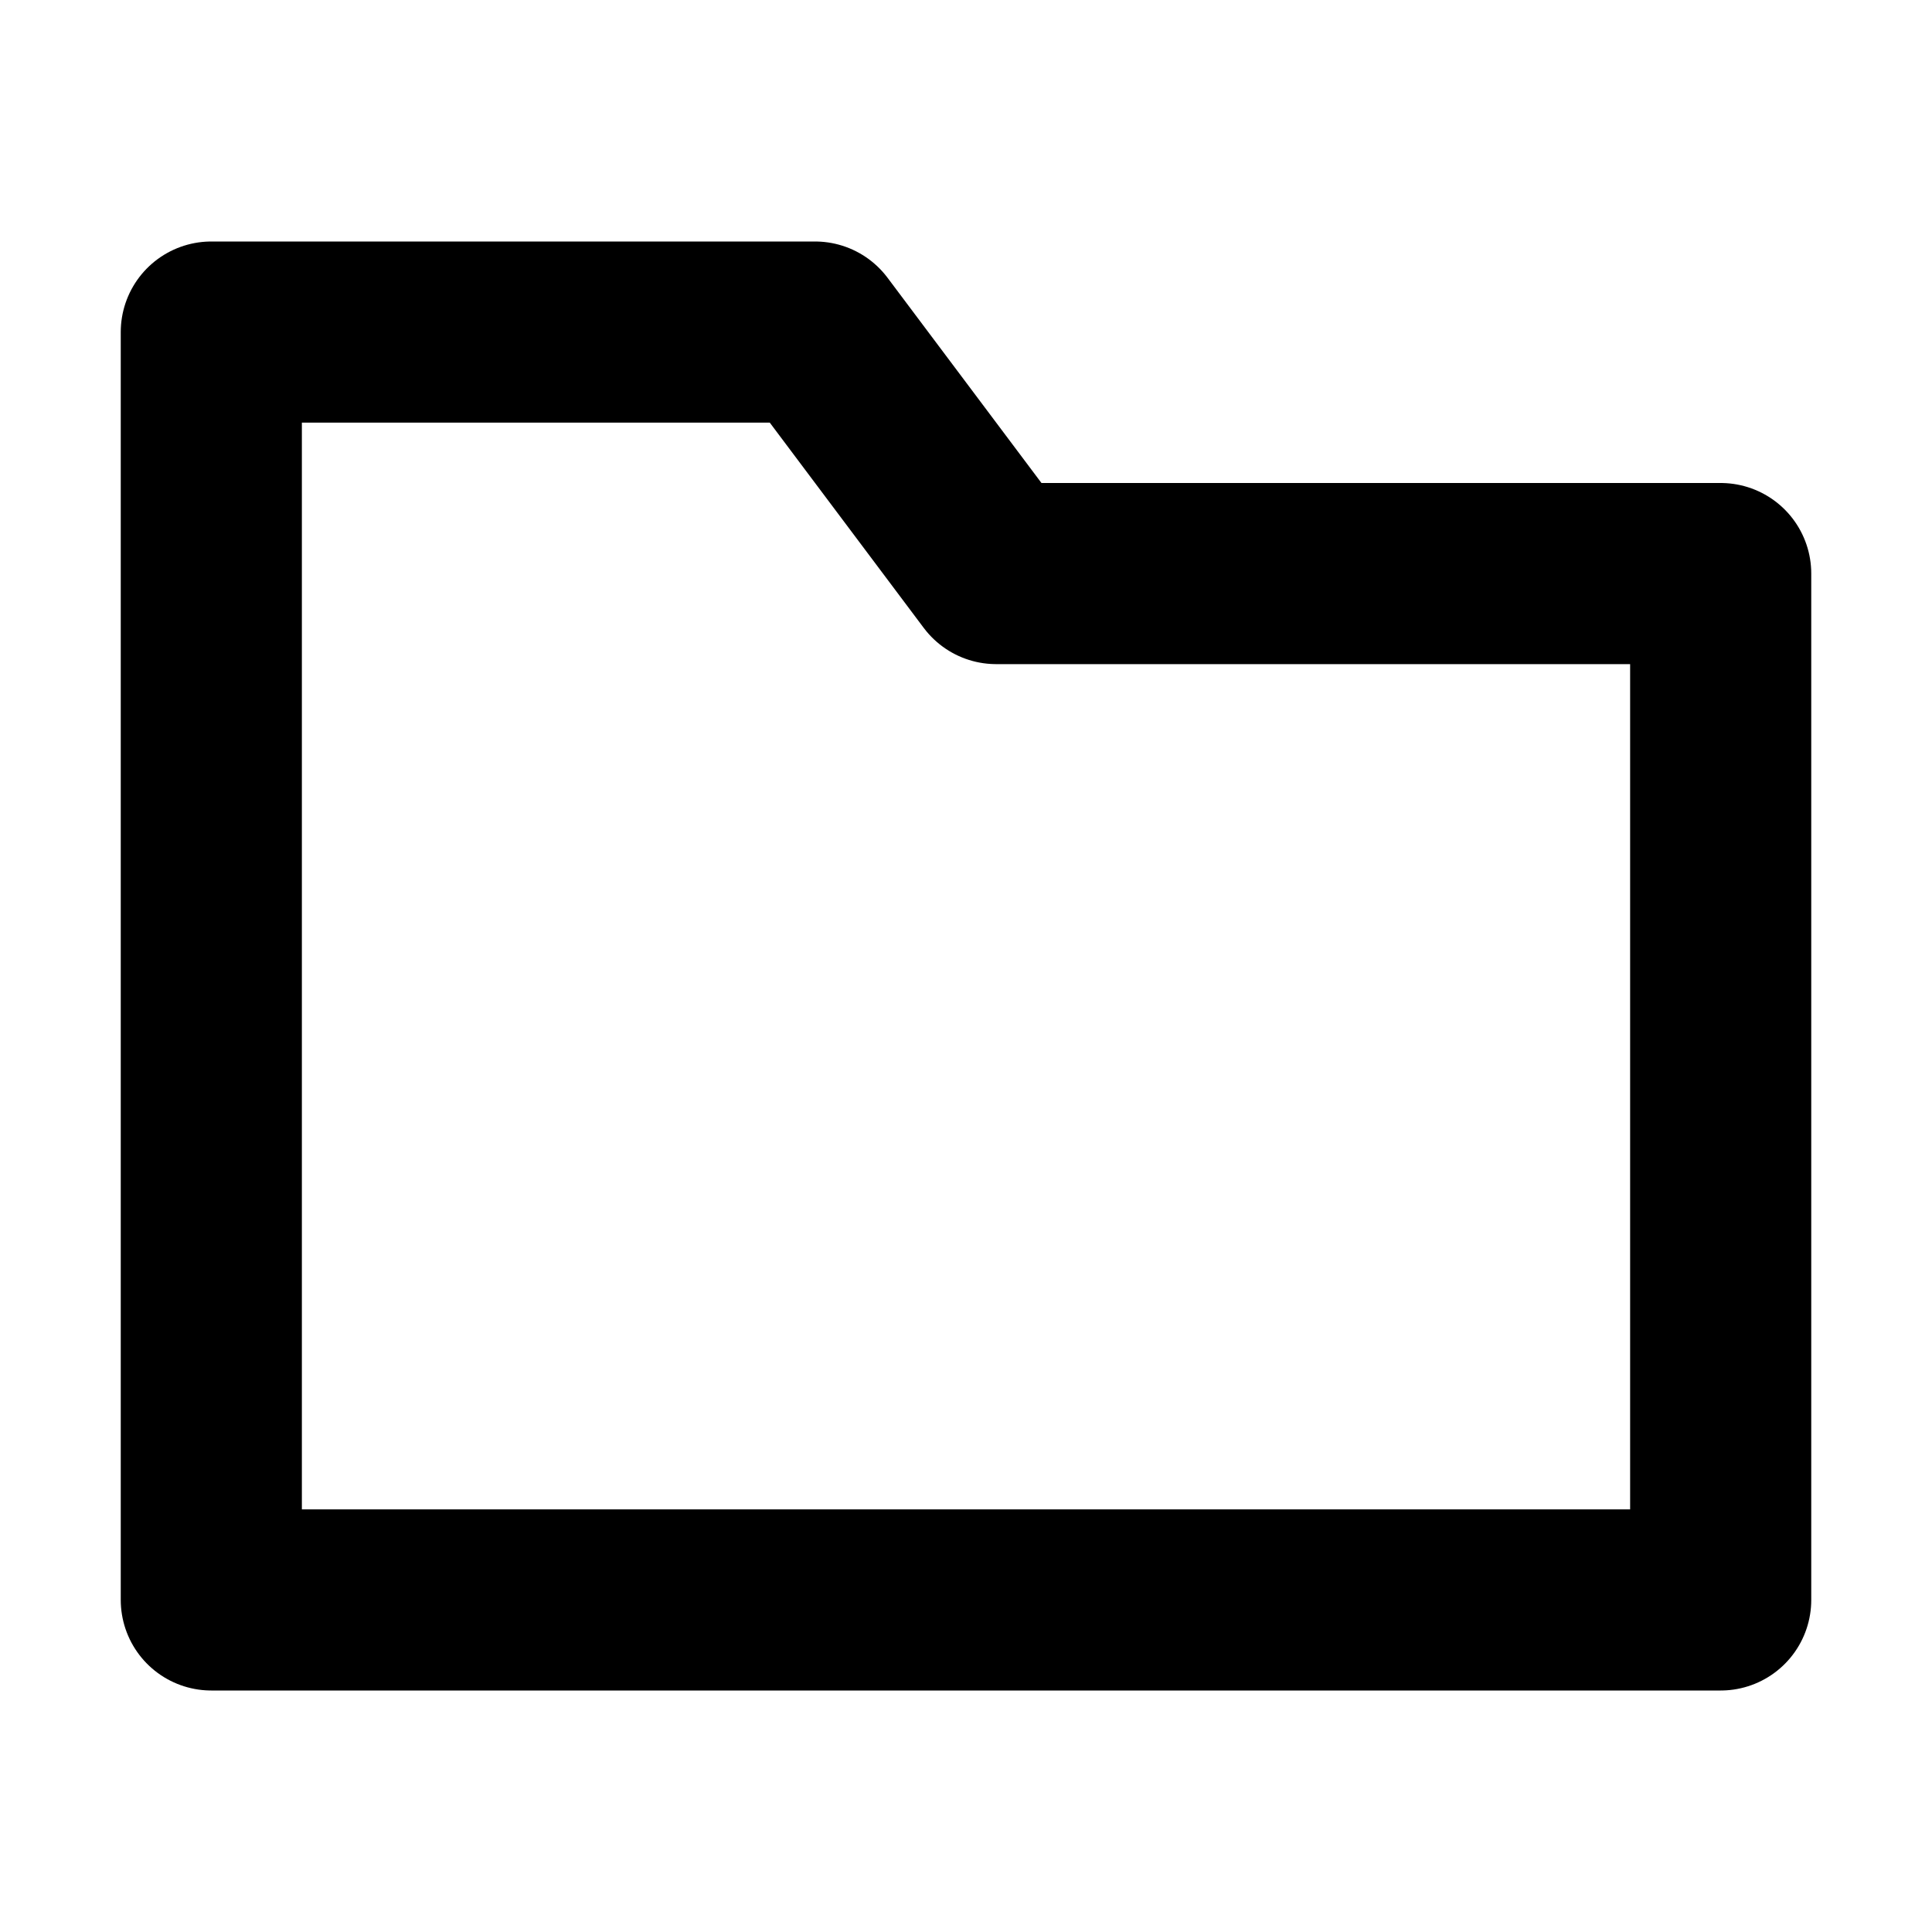
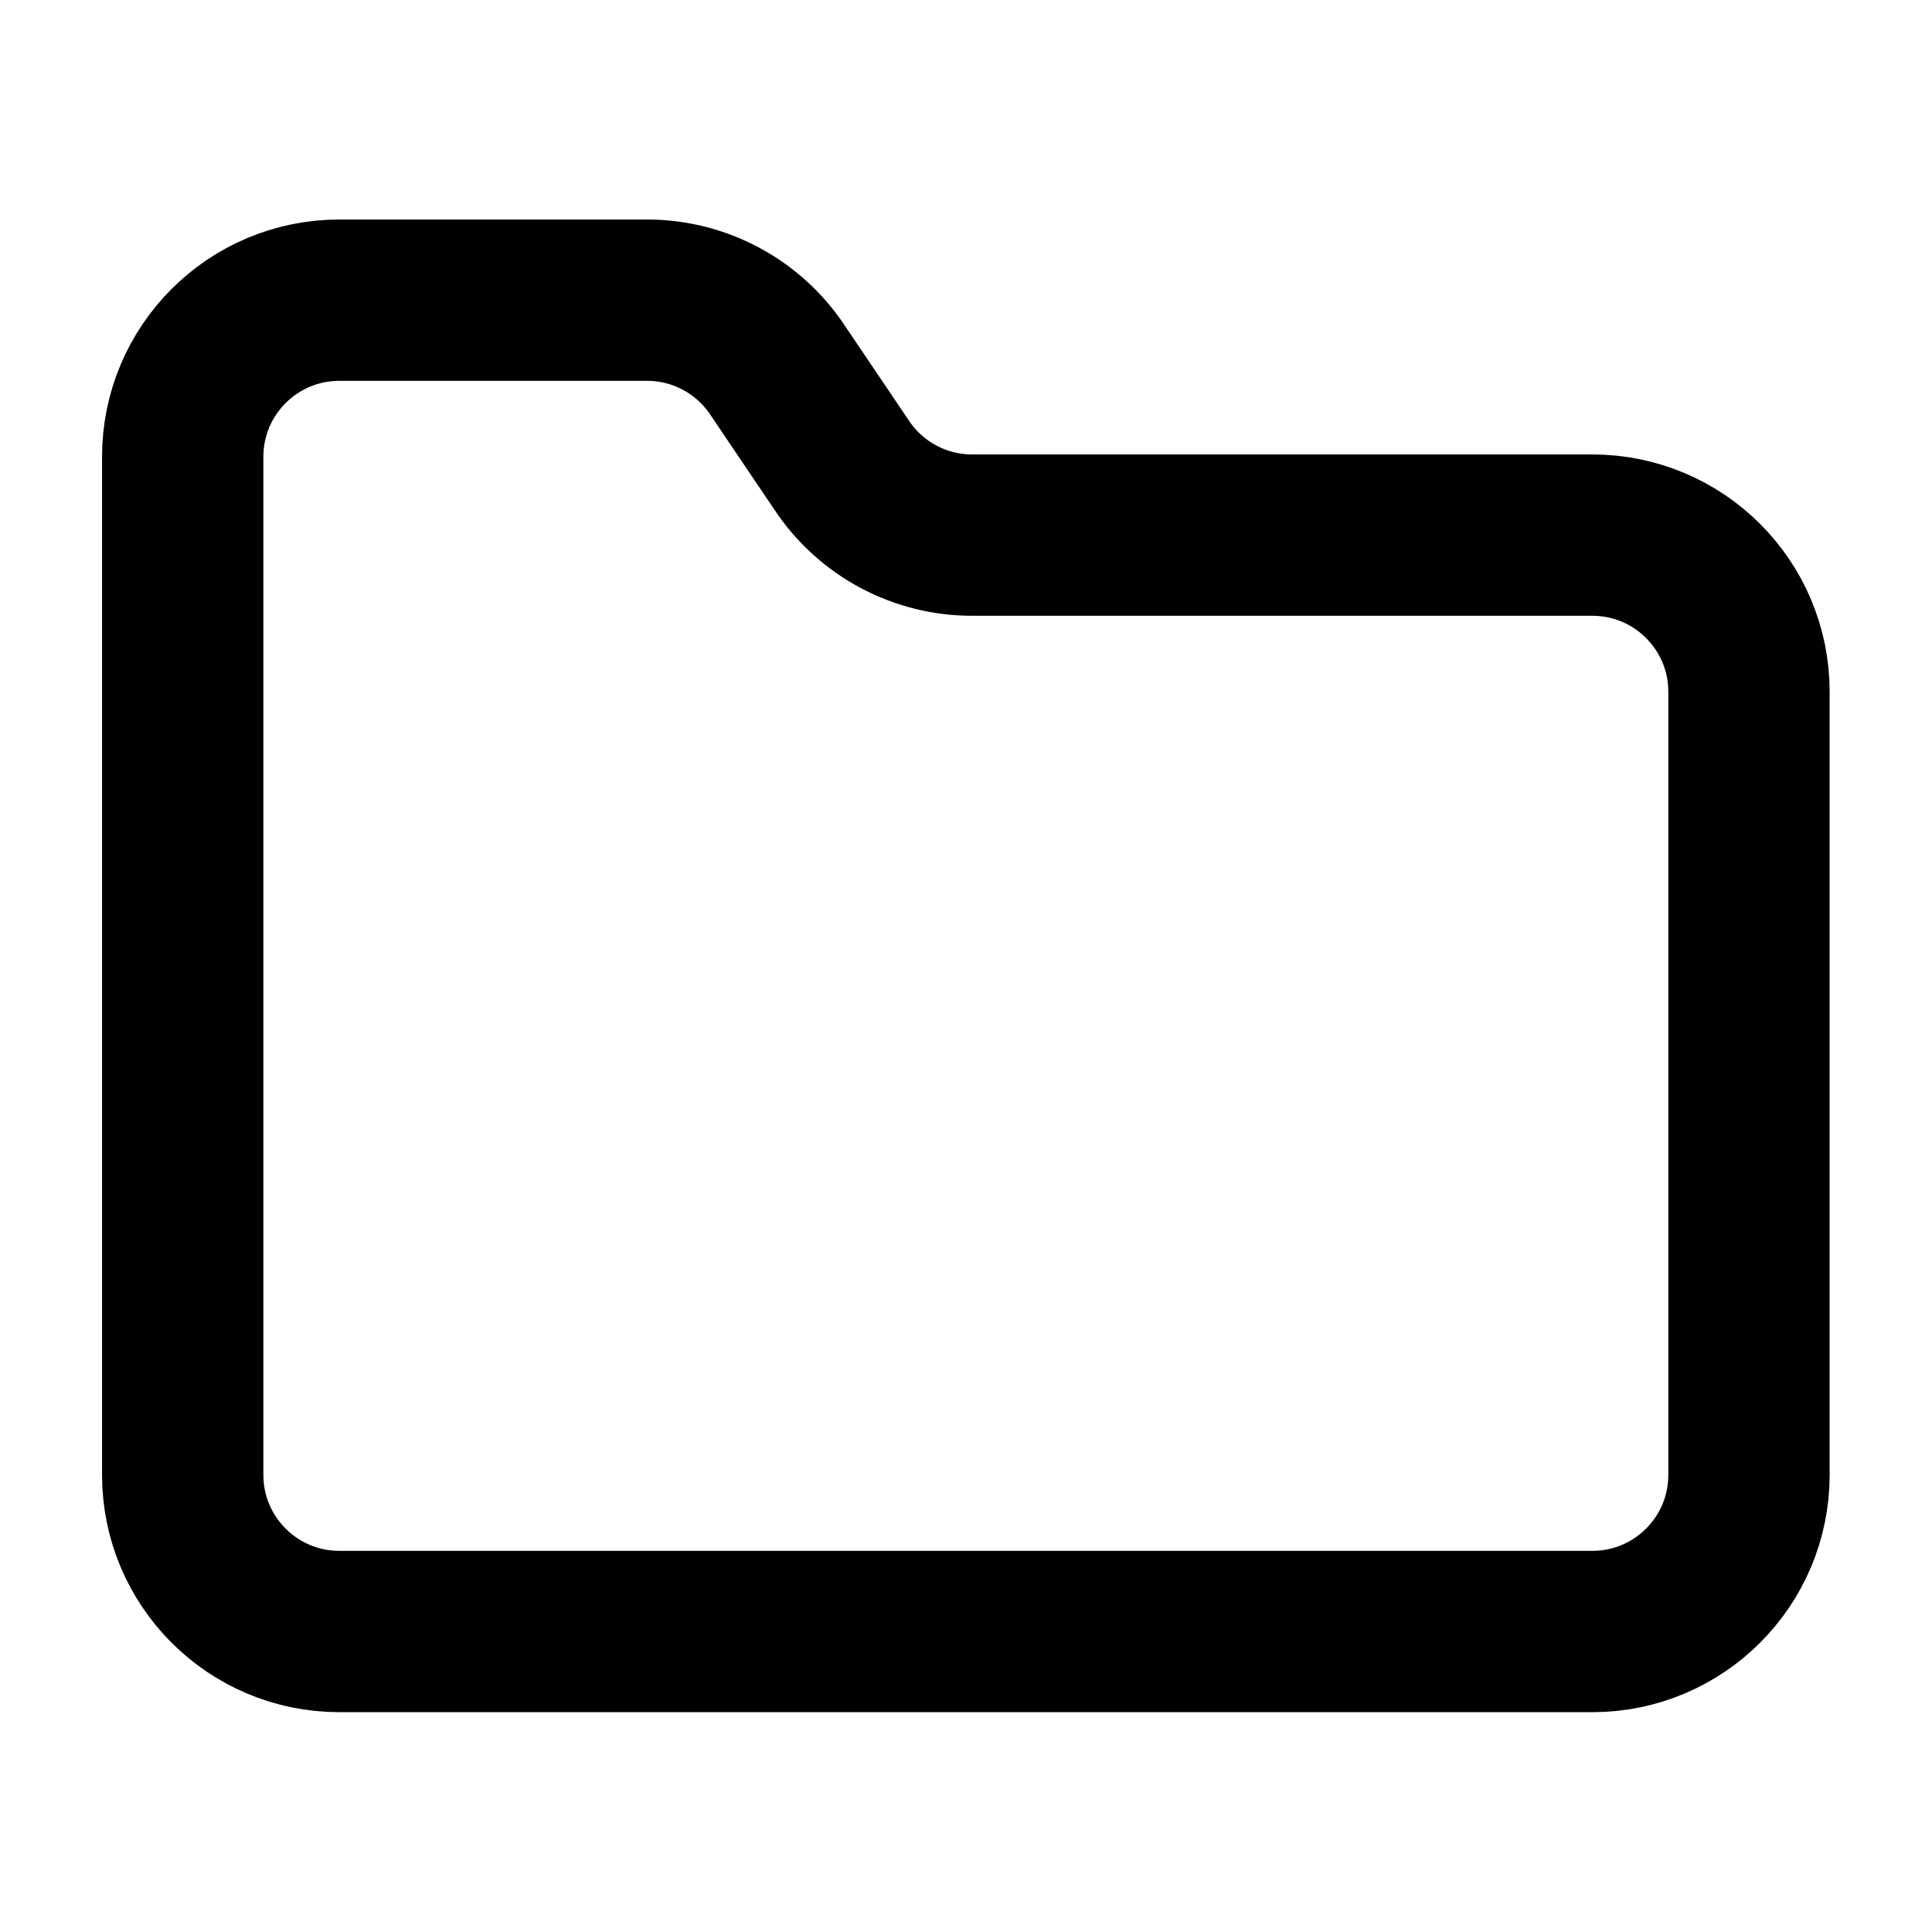
- <svg xmlns="http://www.w3.org/2000/svg" width="16" height="16" viewBox="0 0 16 16">
-   <polygon fill="none" stroke="currentColor" stroke-linecap="round" stroke-linejoin="round" stroke-width="1.5" points="1.75 2.75 1.75 13.25 14.25 13.25 14.25 4.75 8.25 4.75 6.75 2.75" />
+ <svg xmlns="http://www.w3.org/2000/svg" width="16" height="16" viewBox="-0.333 -0.833 24.67 24.67">
+   <path fill="none" stroke="currentColor" stroke-linecap="round" stroke-linejoin="round" stroke-width="2.06" d="M20 20a2 2 0 0 0 2-2V8a2 2 0 0 0-2-2h-7.9a2 2 0 0 1-1.69-.9L9.6 3.9A2 2 0 0 0 7.93 3H4a2 2 0 0 0-2 2v13a2 2 0 0 0 2 2Z" />
</svg>
